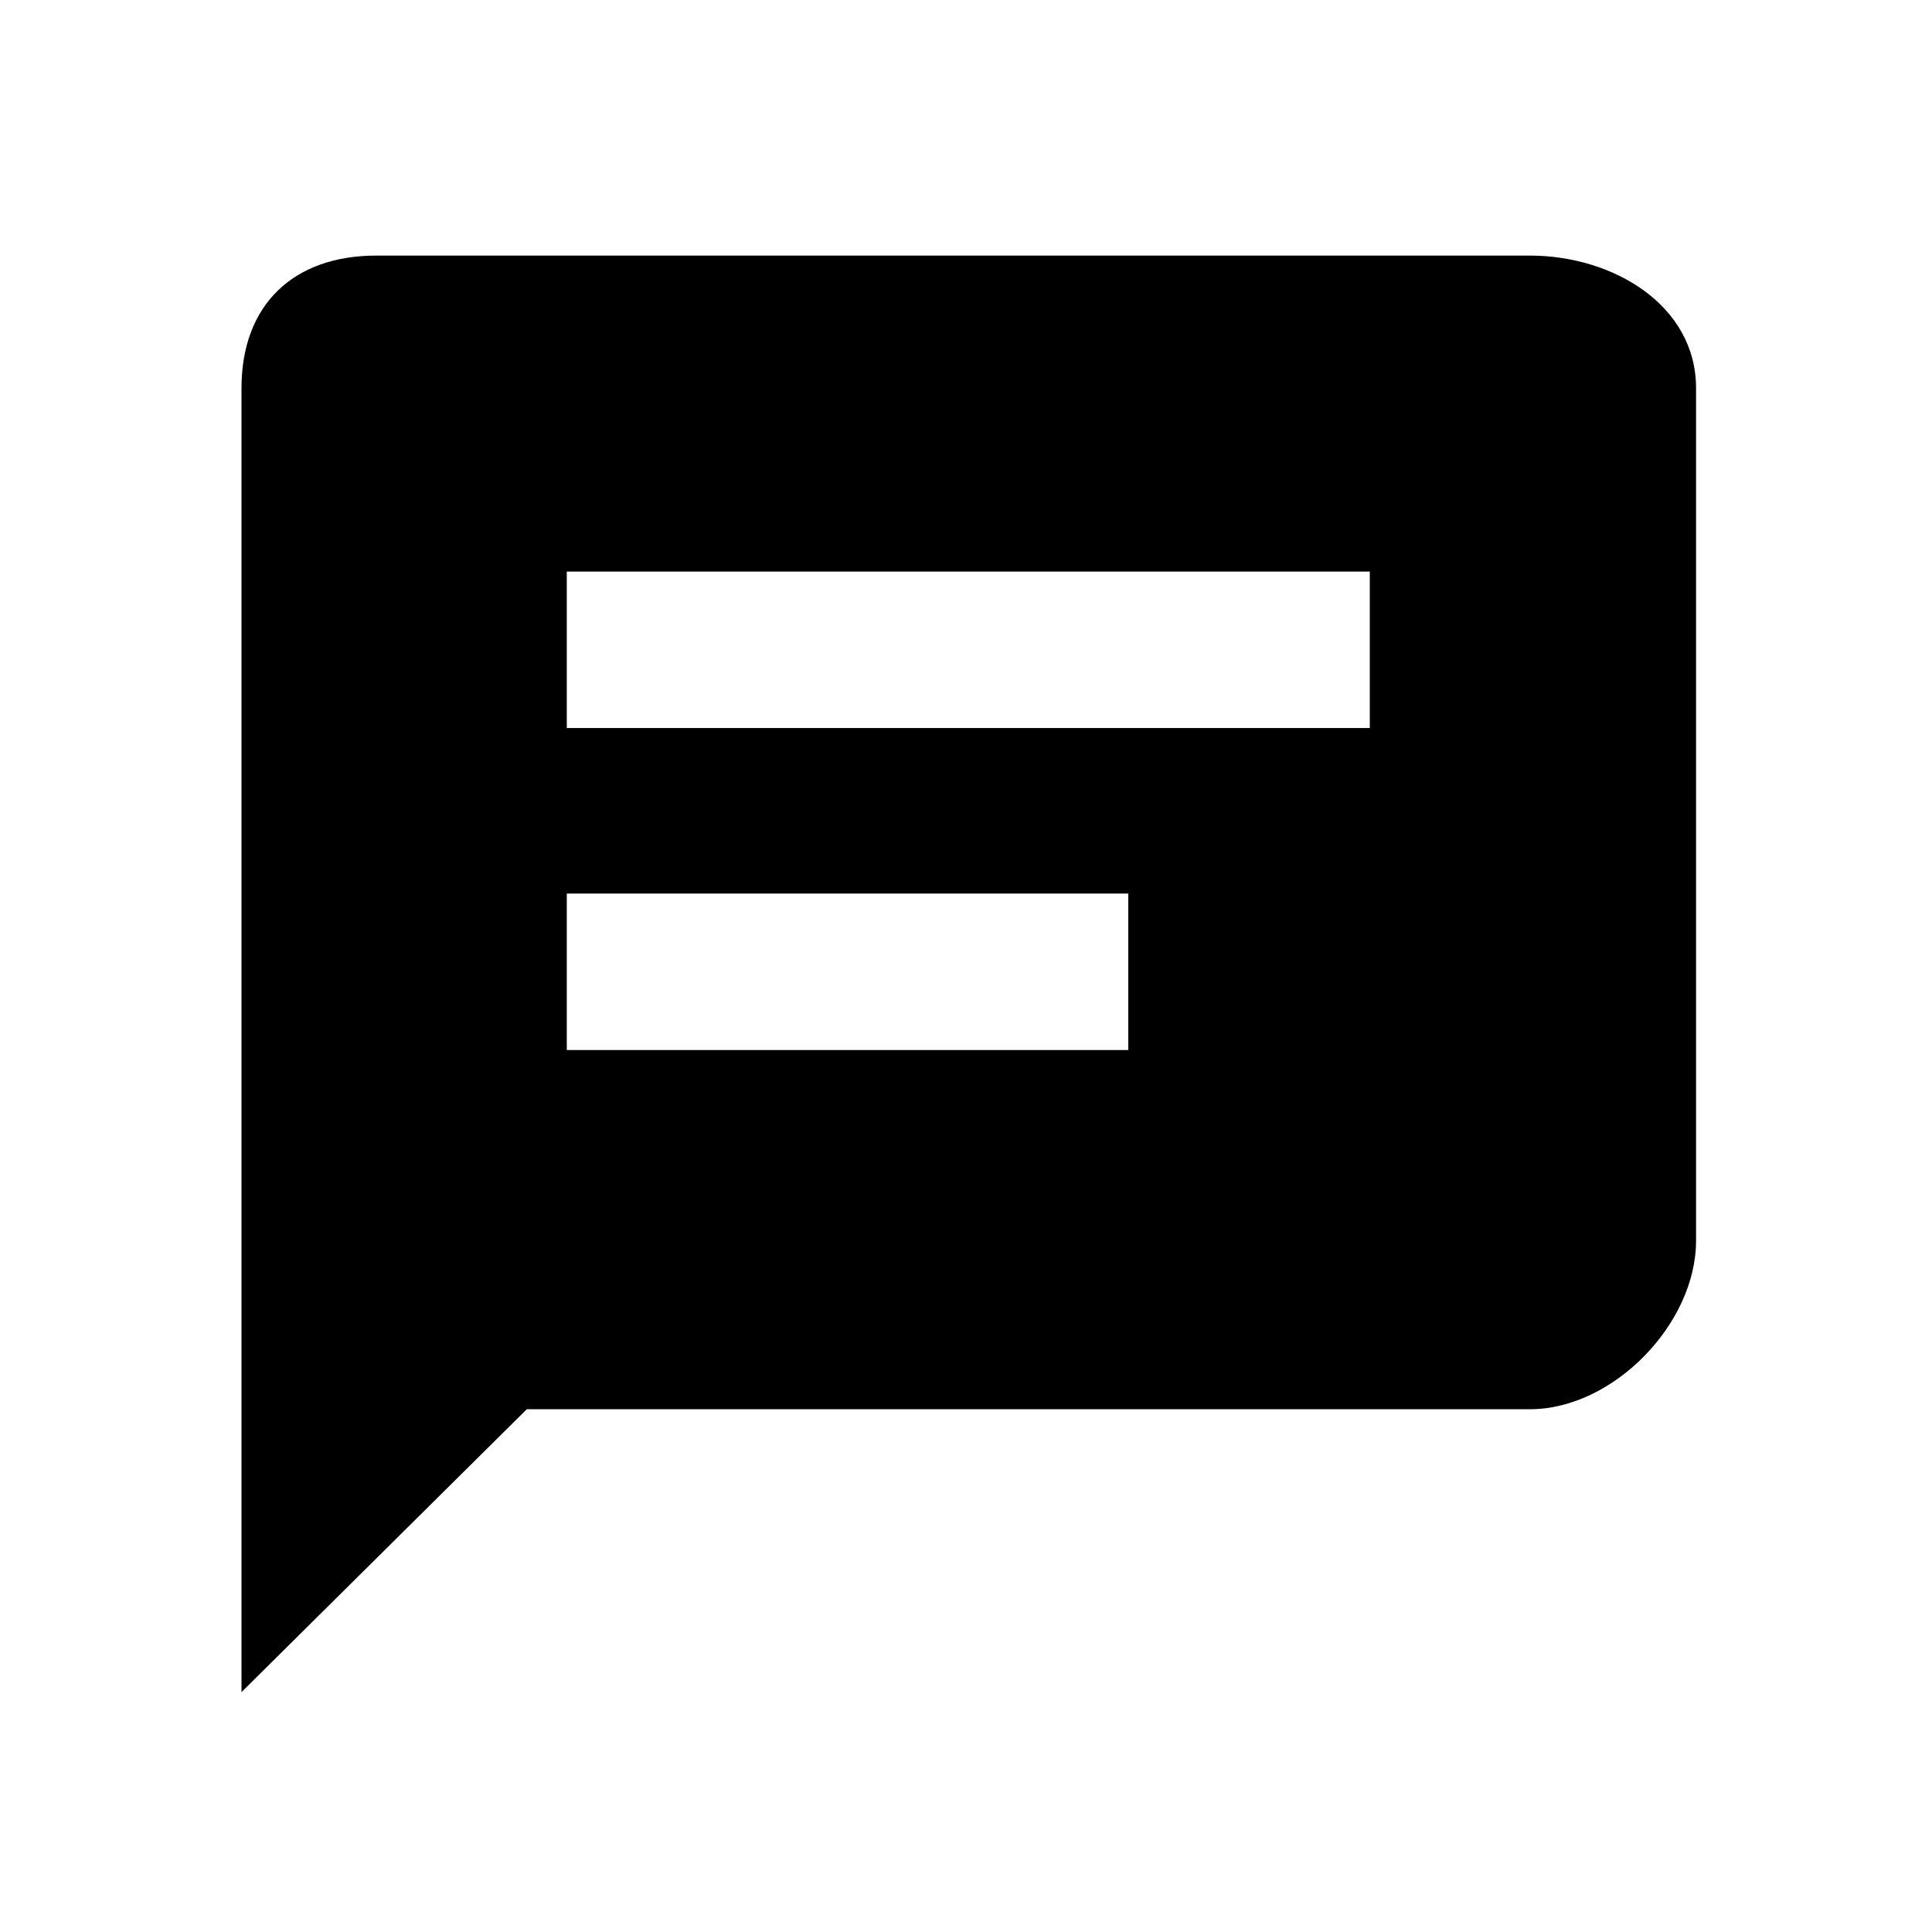
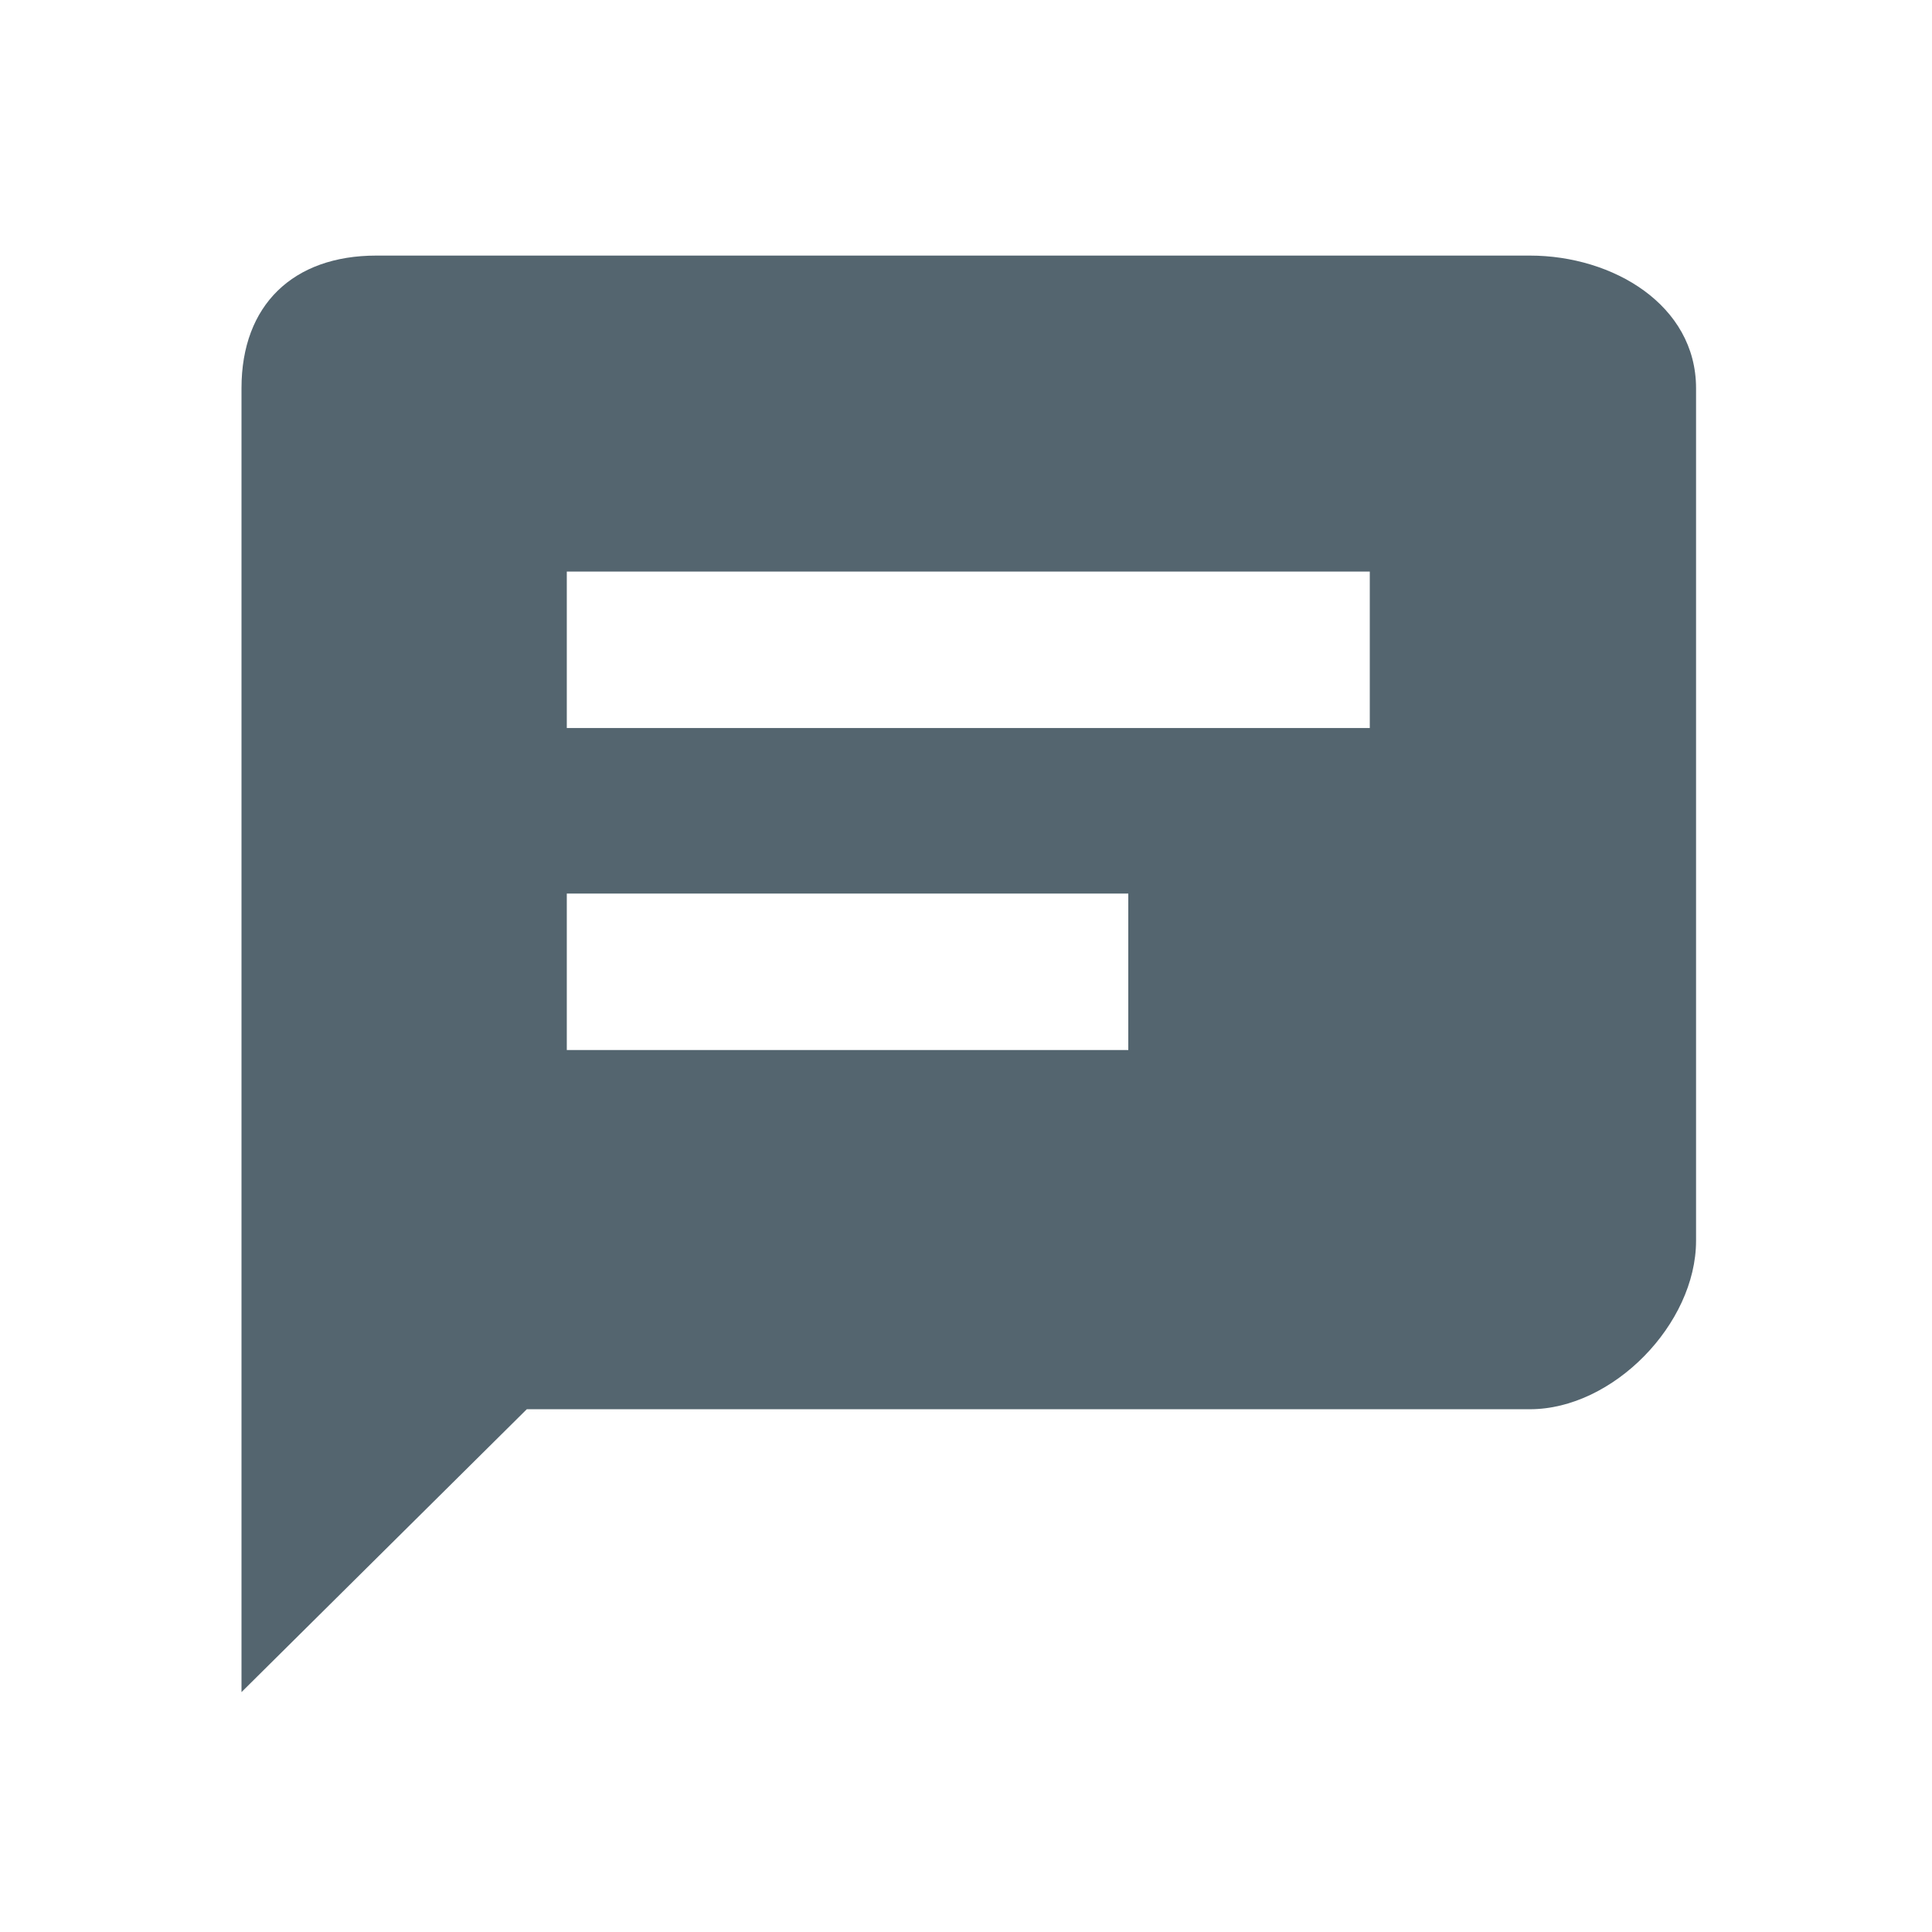
<svg xmlns="http://www.w3.org/2000/svg" viewBox="0 0 24 24" height="24" width="24" preserveAspectRatio="xMidYMid meet" class="" version="1.1" x="0px" y="0px" enable-background="new 0 0 24 24" xml:space="preserve">
-   <path fill="currentColor" enable-background="new    " d="M19.005,3.175H4.674C3.642,3.175,3,3.789,3,4.821V21.02 l3.544-3.514h12.461c1.033,0,2.064-1.06,2.064-2.093V4.821C21.068,3.789,20.037,3.175,19.005,3.175z M14.016,13.044H7.041V11.1 h6.975V13.044z M17.016,9.044H7.041V7.1h9.975V9.044z" />
+   <path fill="#54656f" enable-background="new    " d="M19.005,3.175H4.674C3.642,3.175,3,3.789,3,4.821V21.02 l3.544-3.514h12.461c1.033,0,2.064-1.06,2.064-2.093V4.821C21.068,3.789,20.037,3.175,19.005,3.175z M14.016,13.044H7.041V11.1 h6.975V13.044z M17.016,9.044H7.041V7.1h9.975V9.044z" />
</svg>
